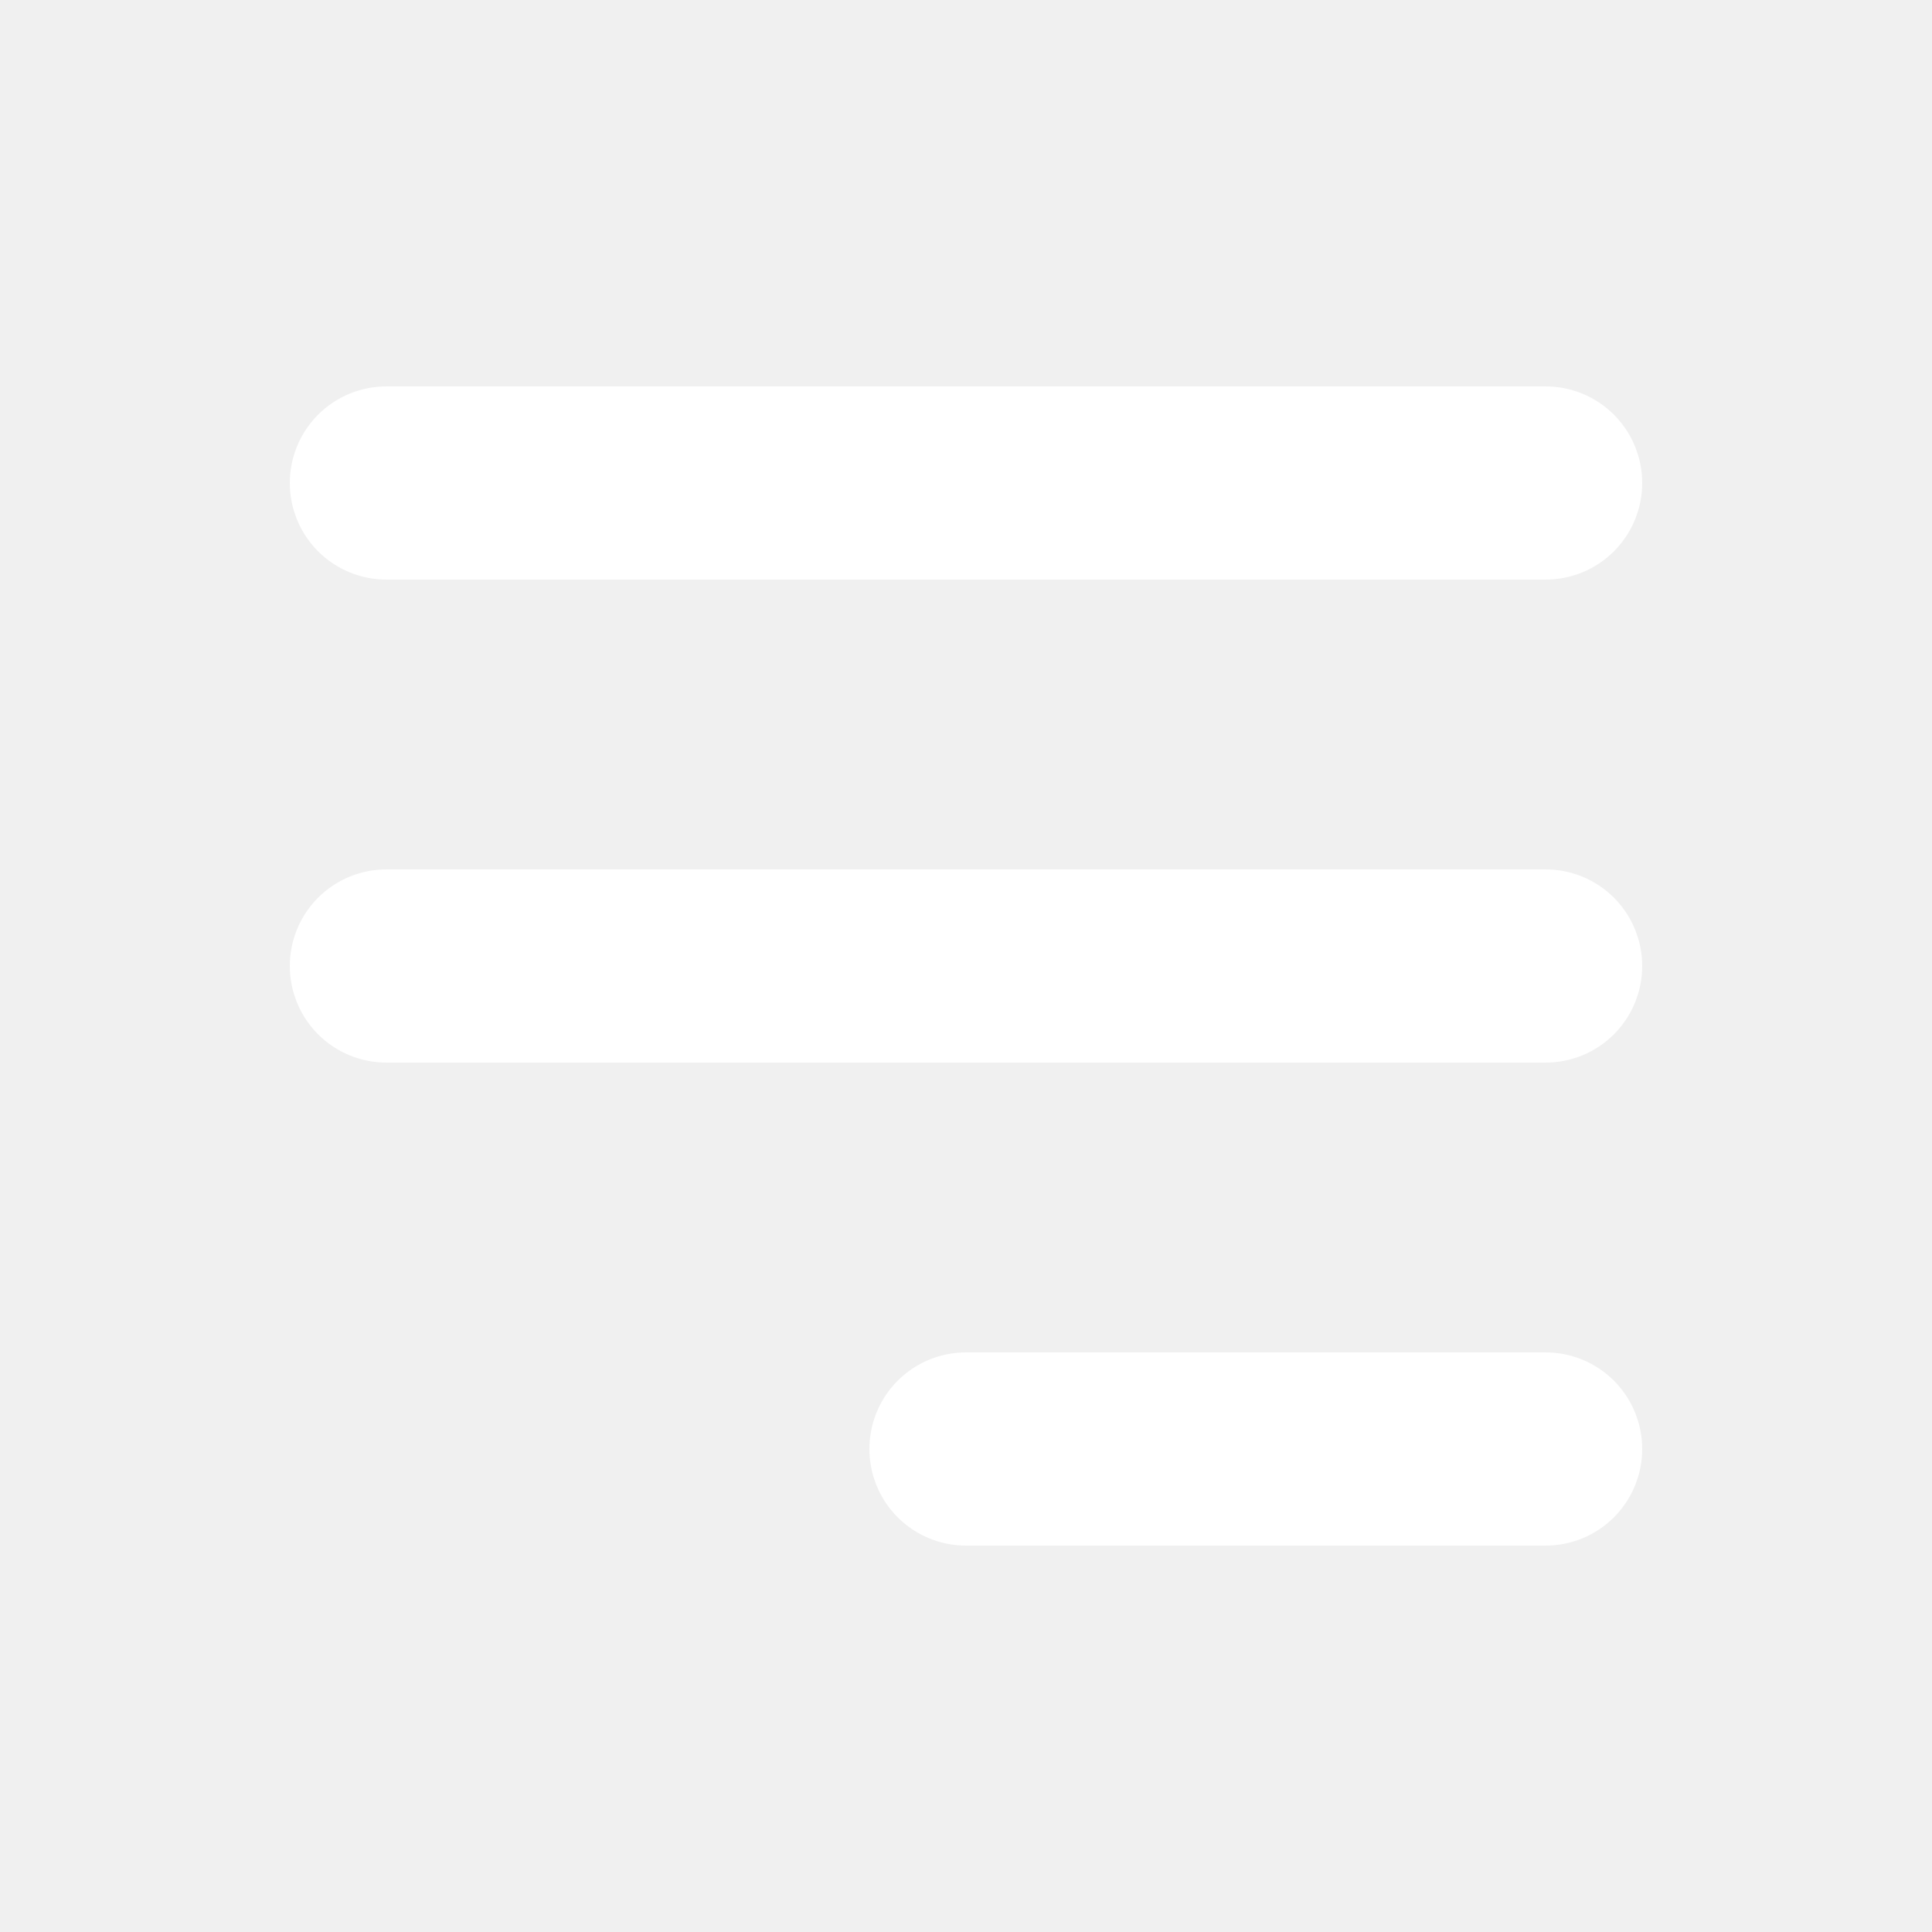
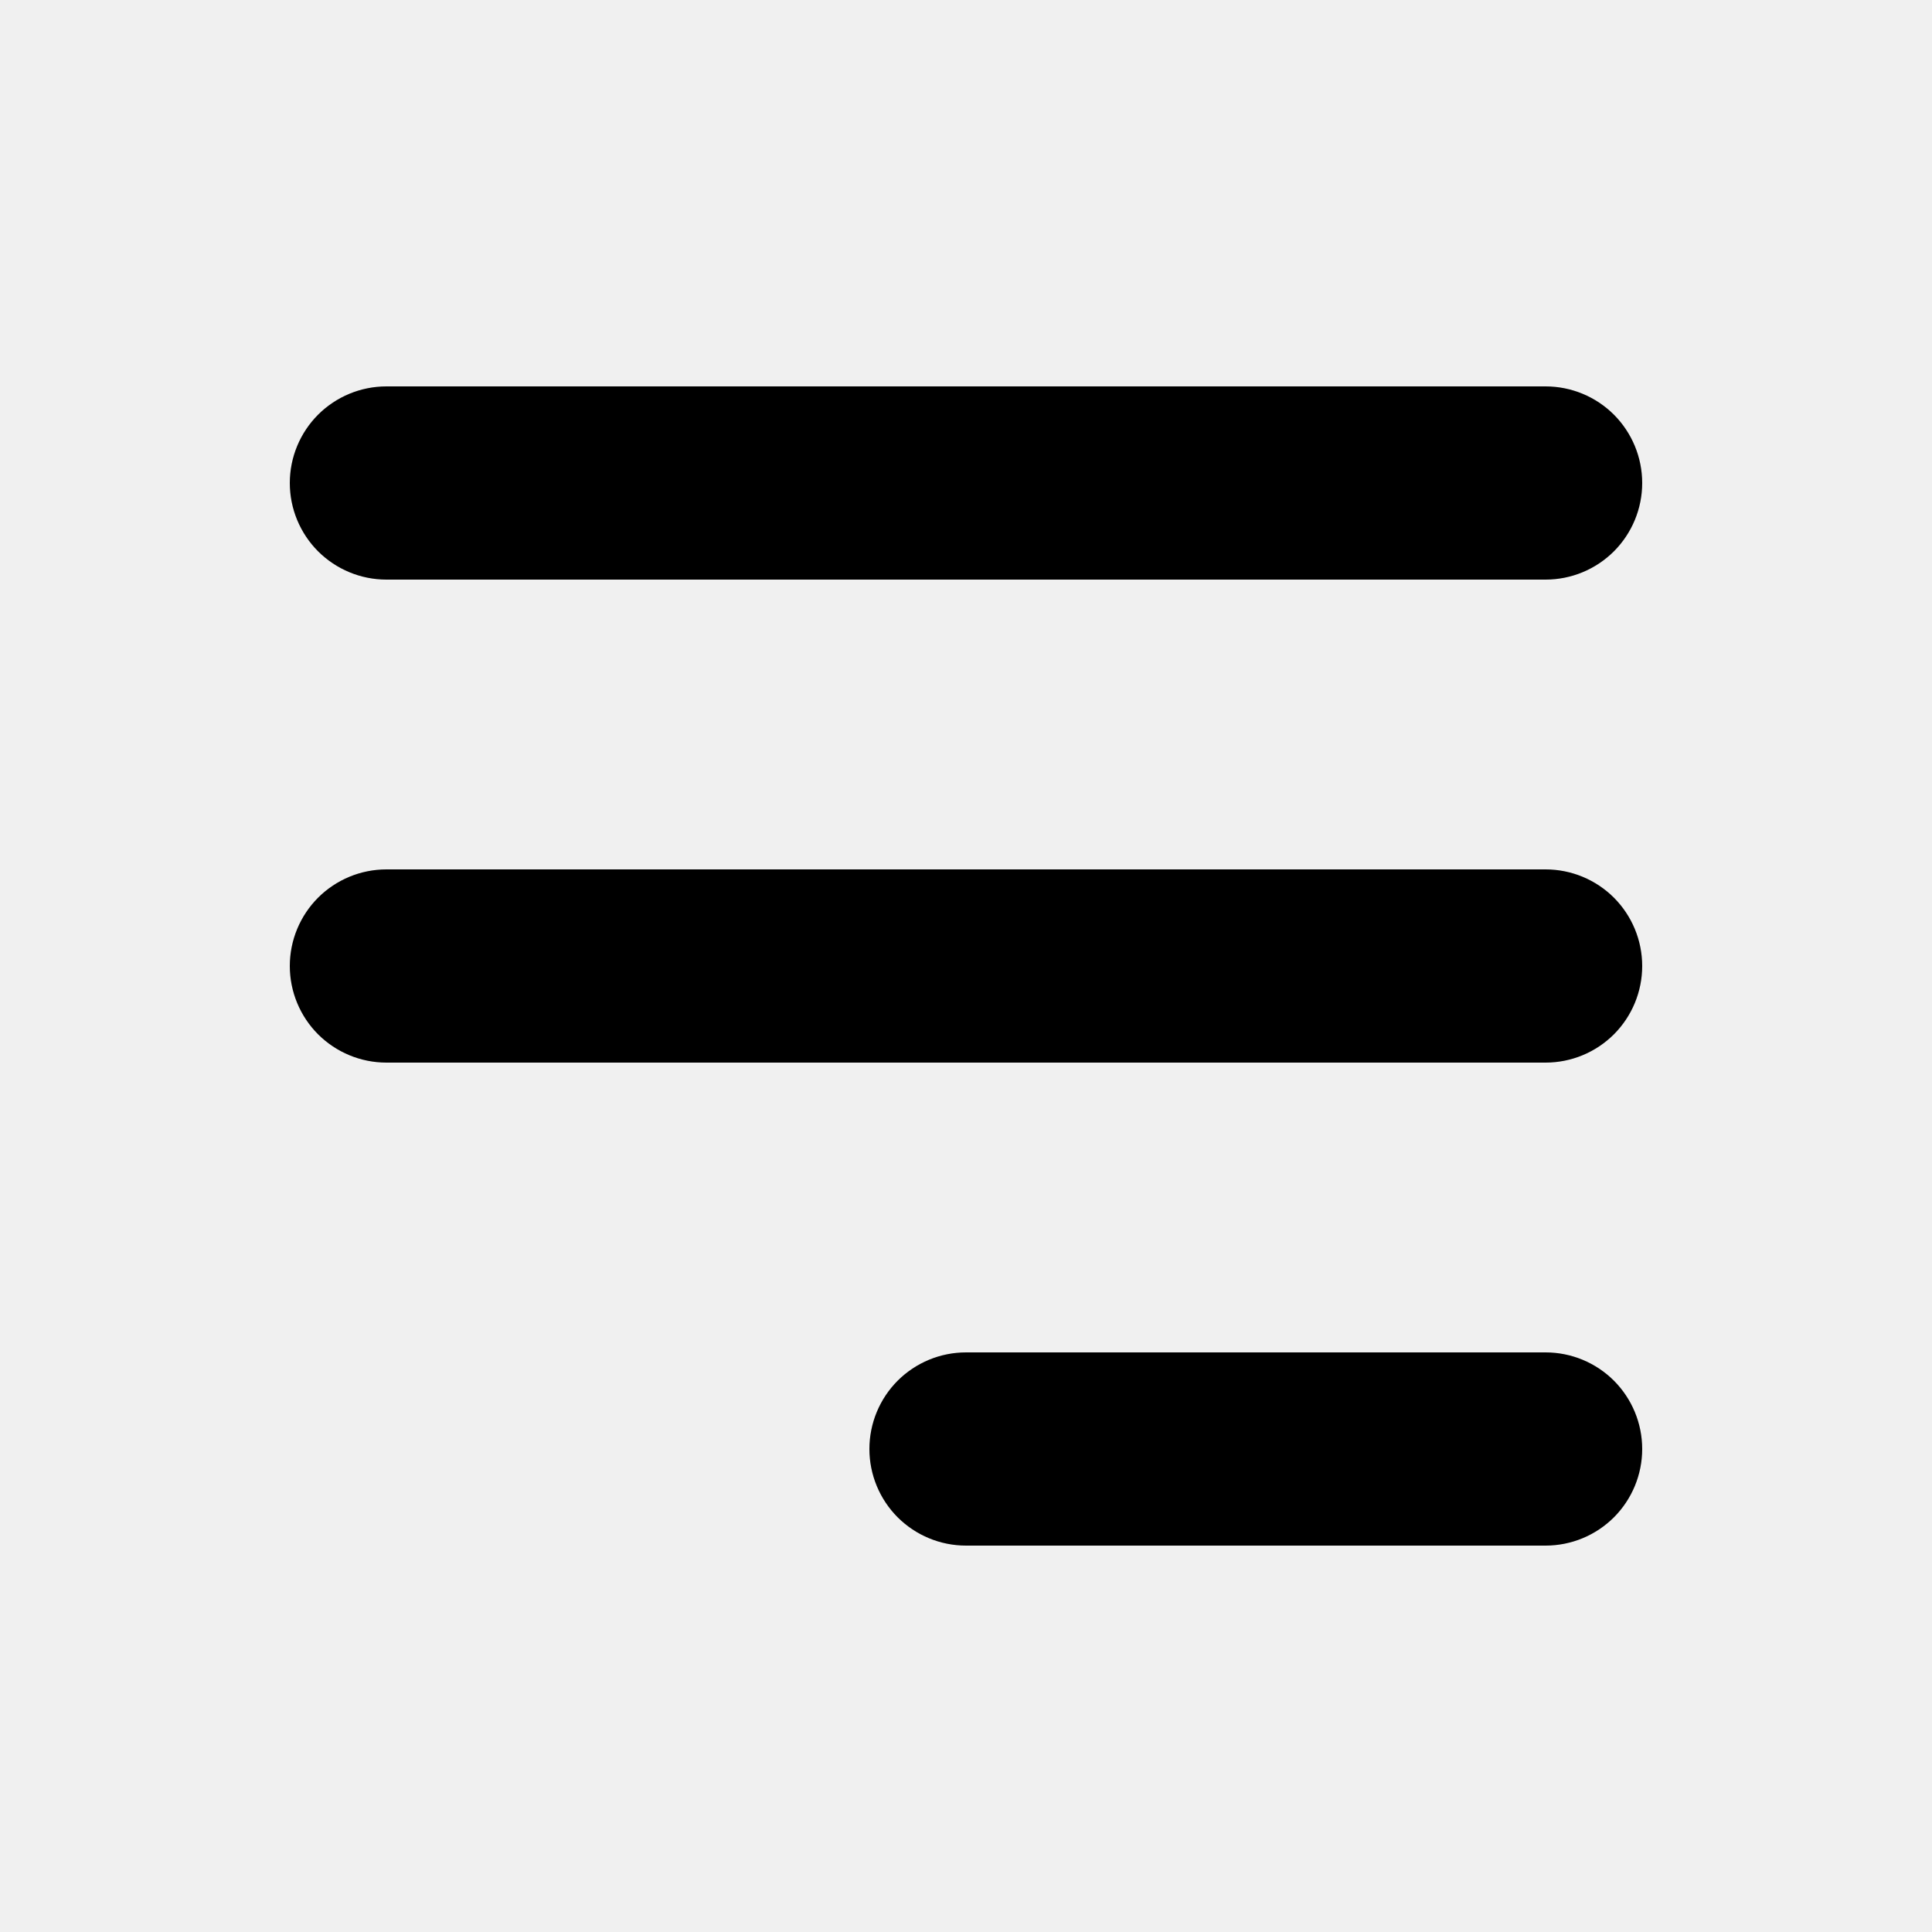
<svg xmlns="http://www.w3.org/2000/svg" width="30" height="30" viewBox="0 0 30 30" fill="none">
-   <path fill-rule="evenodd" clip-rule="evenodd" d="M4.5 7.5C4.5 7.102 4.658 6.721 4.939 6.439C5.221 6.158 5.602 6 6 6H24C24.398 6 24.779 6.158 25.061 6.439C25.342 6.721 25.5 7.102 25.5 7.5C25.5 7.898 25.342 8.279 25.061 8.561C24.779 8.842 24.398 9 24 9H6C5.602 9 5.221 8.842 4.939 8.561C4.658 8.279 4.5 7.898 4.5 7.5ZM4.5 15C4.5 14.602 4.658 14.221 4.939 13.939C5.221 13.658 5.602 13.5 6 13.5H24C24.398 13.5 24.779 13.658 25.061 13.939C25.342 14.221 25.5 14.602 25.5 15C25.5 15.398 25.342 15.779 25.061 16.061C24.779 16.342 24.398 16.5 24 16.5H6C5.602 16.5 5.221 16.342 4.939 16.061C4.658 15.779 4.5 15.398 4.5 15ZM13.5 22.5C13.5 22.102 13.658 21.721 13.939 21.439C14.221 21.158 14.602 21 15 21H24C24.398 21 24.779 21.158 25.061 21.439C25.342 21.721 25.5 22.102 25.5 22.5C25.5 22.898 25.342 23.279 25.061 23.561C24.779 23.842 24.398 24 24 24H15C14.602 24 14.221 23.842 13.939 23.561C13.658 23.279 13.5 22.898 13.5 22.5Z" fill="#FFFFFF" />
+   <path fill-rule="evenodd" clip-rule="evenodd" d="M4.5 7.5C4.5 7.102 4.658 6.721 4.939 6.439C5.221 6.158 5.602 6 6 6H24C24.398 6 24.779 6.158 25.061 6.439C25.342 6.721 25.5 7.102 25.5 7.5C25.5 7.898 25.342 8.279 25.061 8.561C24.779 8.842 24.398 9 24 9H6C5.602 9 5.221 8.842 4.939 8.561C4.658 8.279 4.5 7.898 4.5 7.5ZM4.5 15C4.5 14.602 4.658 14.221 4.939 13.939C5.221 13.658 5.602 13.5 6 13.5H24C24.398 13.5 24.779 13.658 25.061 13.939C25.342 14.221 25.5 14.602 25.5 15C25.5 15.398 25.342 15.779 25.061 16.061C24.779 16.342 24.398 16.5 24 16.5H6C5.602 16.5 5.221 16.342 4.939 16.061C4.658 15.779 4.5 15.398 4.5 15ZM13.5 22.5C13.5 22.102 13.658 21.721 13.939 21.439C14.221 21.158 14.602 21 15 21H24C24.398 21 24.779 21.158 25.061 21.439C25.342 21.721 25.5 22.102 25.5 22.5C25.5 22.898 25.342 23.279 25.061 23.561C24.779 23.842 24.398 24 24 24H15C14.602 24 14.221 23.842 13.939 23.561C13.658 23.279 13.5 22.898 13.5 22.5Z" fill="black" />
</svg>
